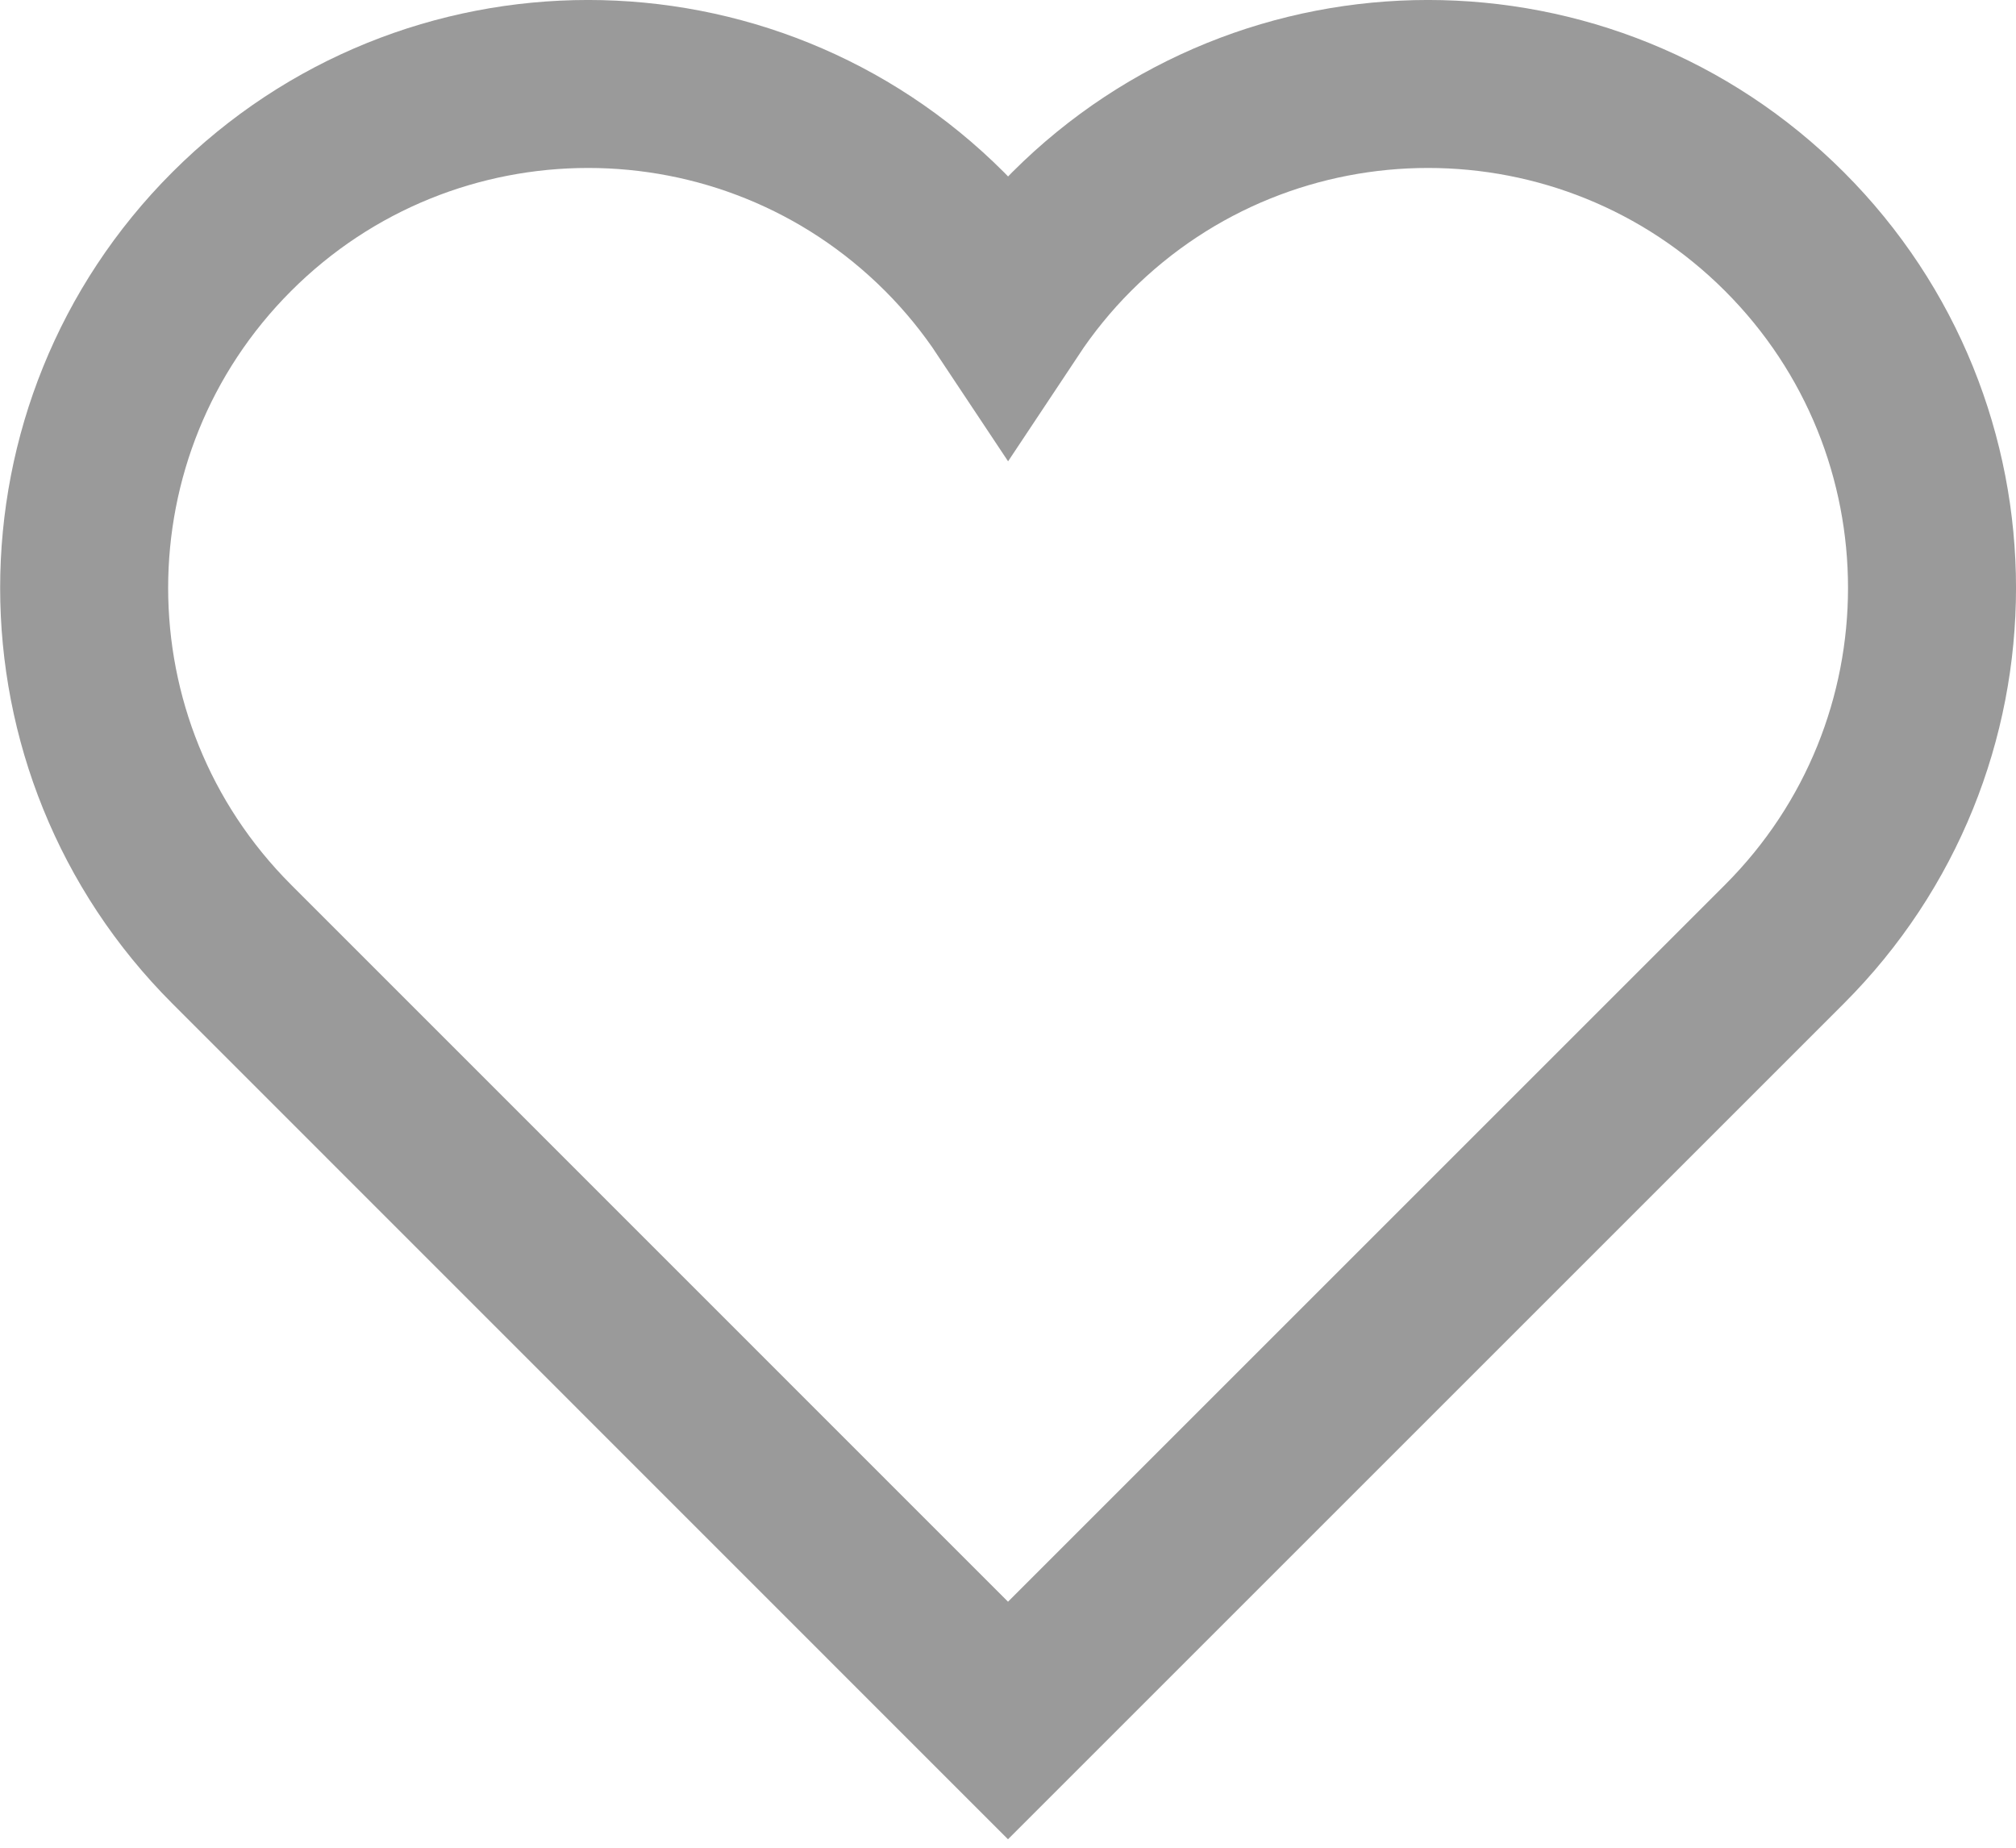
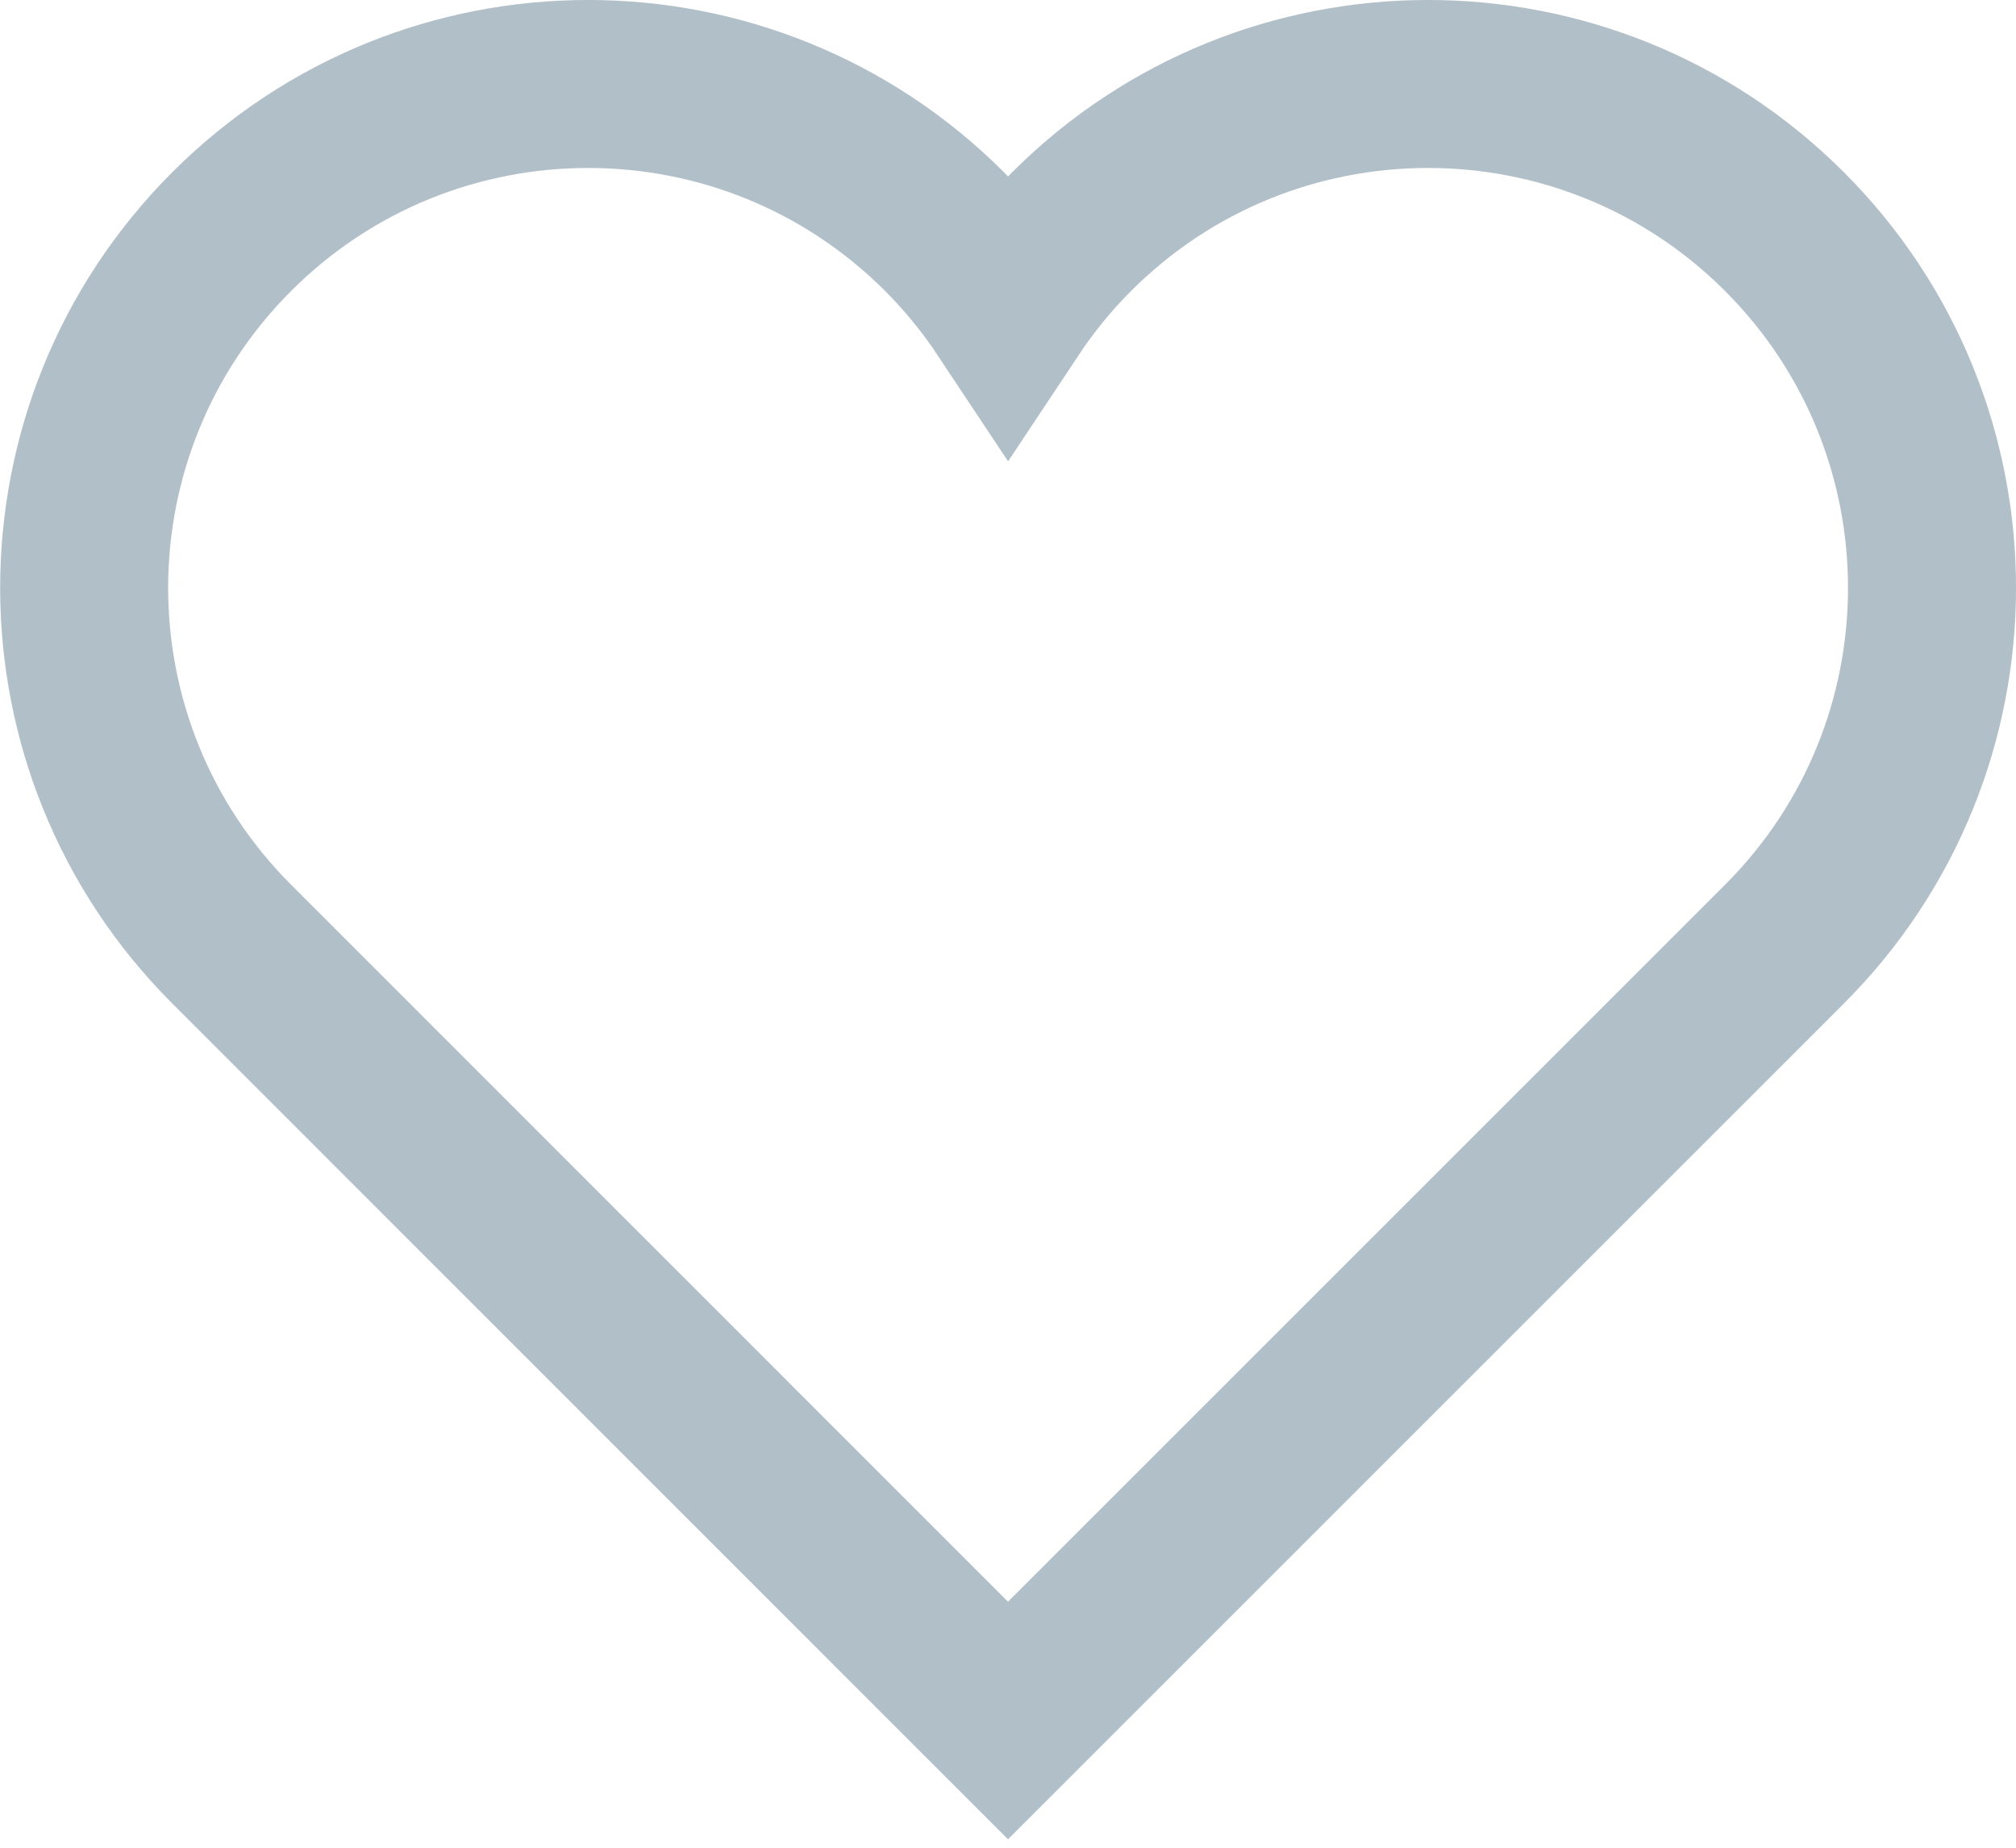
<svg xmlns="http://www.w3.org/2000/svg" width="24px" height="22px" viewBox="0 0 24 22" version="1.1">
  <defs />
  <g id="Page-1" stroke="none" stroke-width="1" fill="none" fill-rule="evenodd">
-     <g id="heart" transform="translate(1, 1)" stroke="#9A9A9A" stroke-width="2">
+     <g id="heart" transform="translate(1, 1)" stroke="#B1BFC8" stroke-width="2">
      <path d="M20.243,1.757 C17.9,-0.586 14.101,-0.586 11.758,1.757 C11.469,2.046 11.218,2.357 11.001,2.684 C10.784,2.357 10.532,2.045 10.244,1.757 C7.901,-0.586 4.102,-0.586 1.759,1.757 C-0.584,4.1 -0.584,7.899 1.759,10.242 L11,19.485 L20.243,10.242 C22.586,7.899 22.586,4.1 20.243,1.757 Z" id="Shape" />
    </g>
  </g>
</svg>
